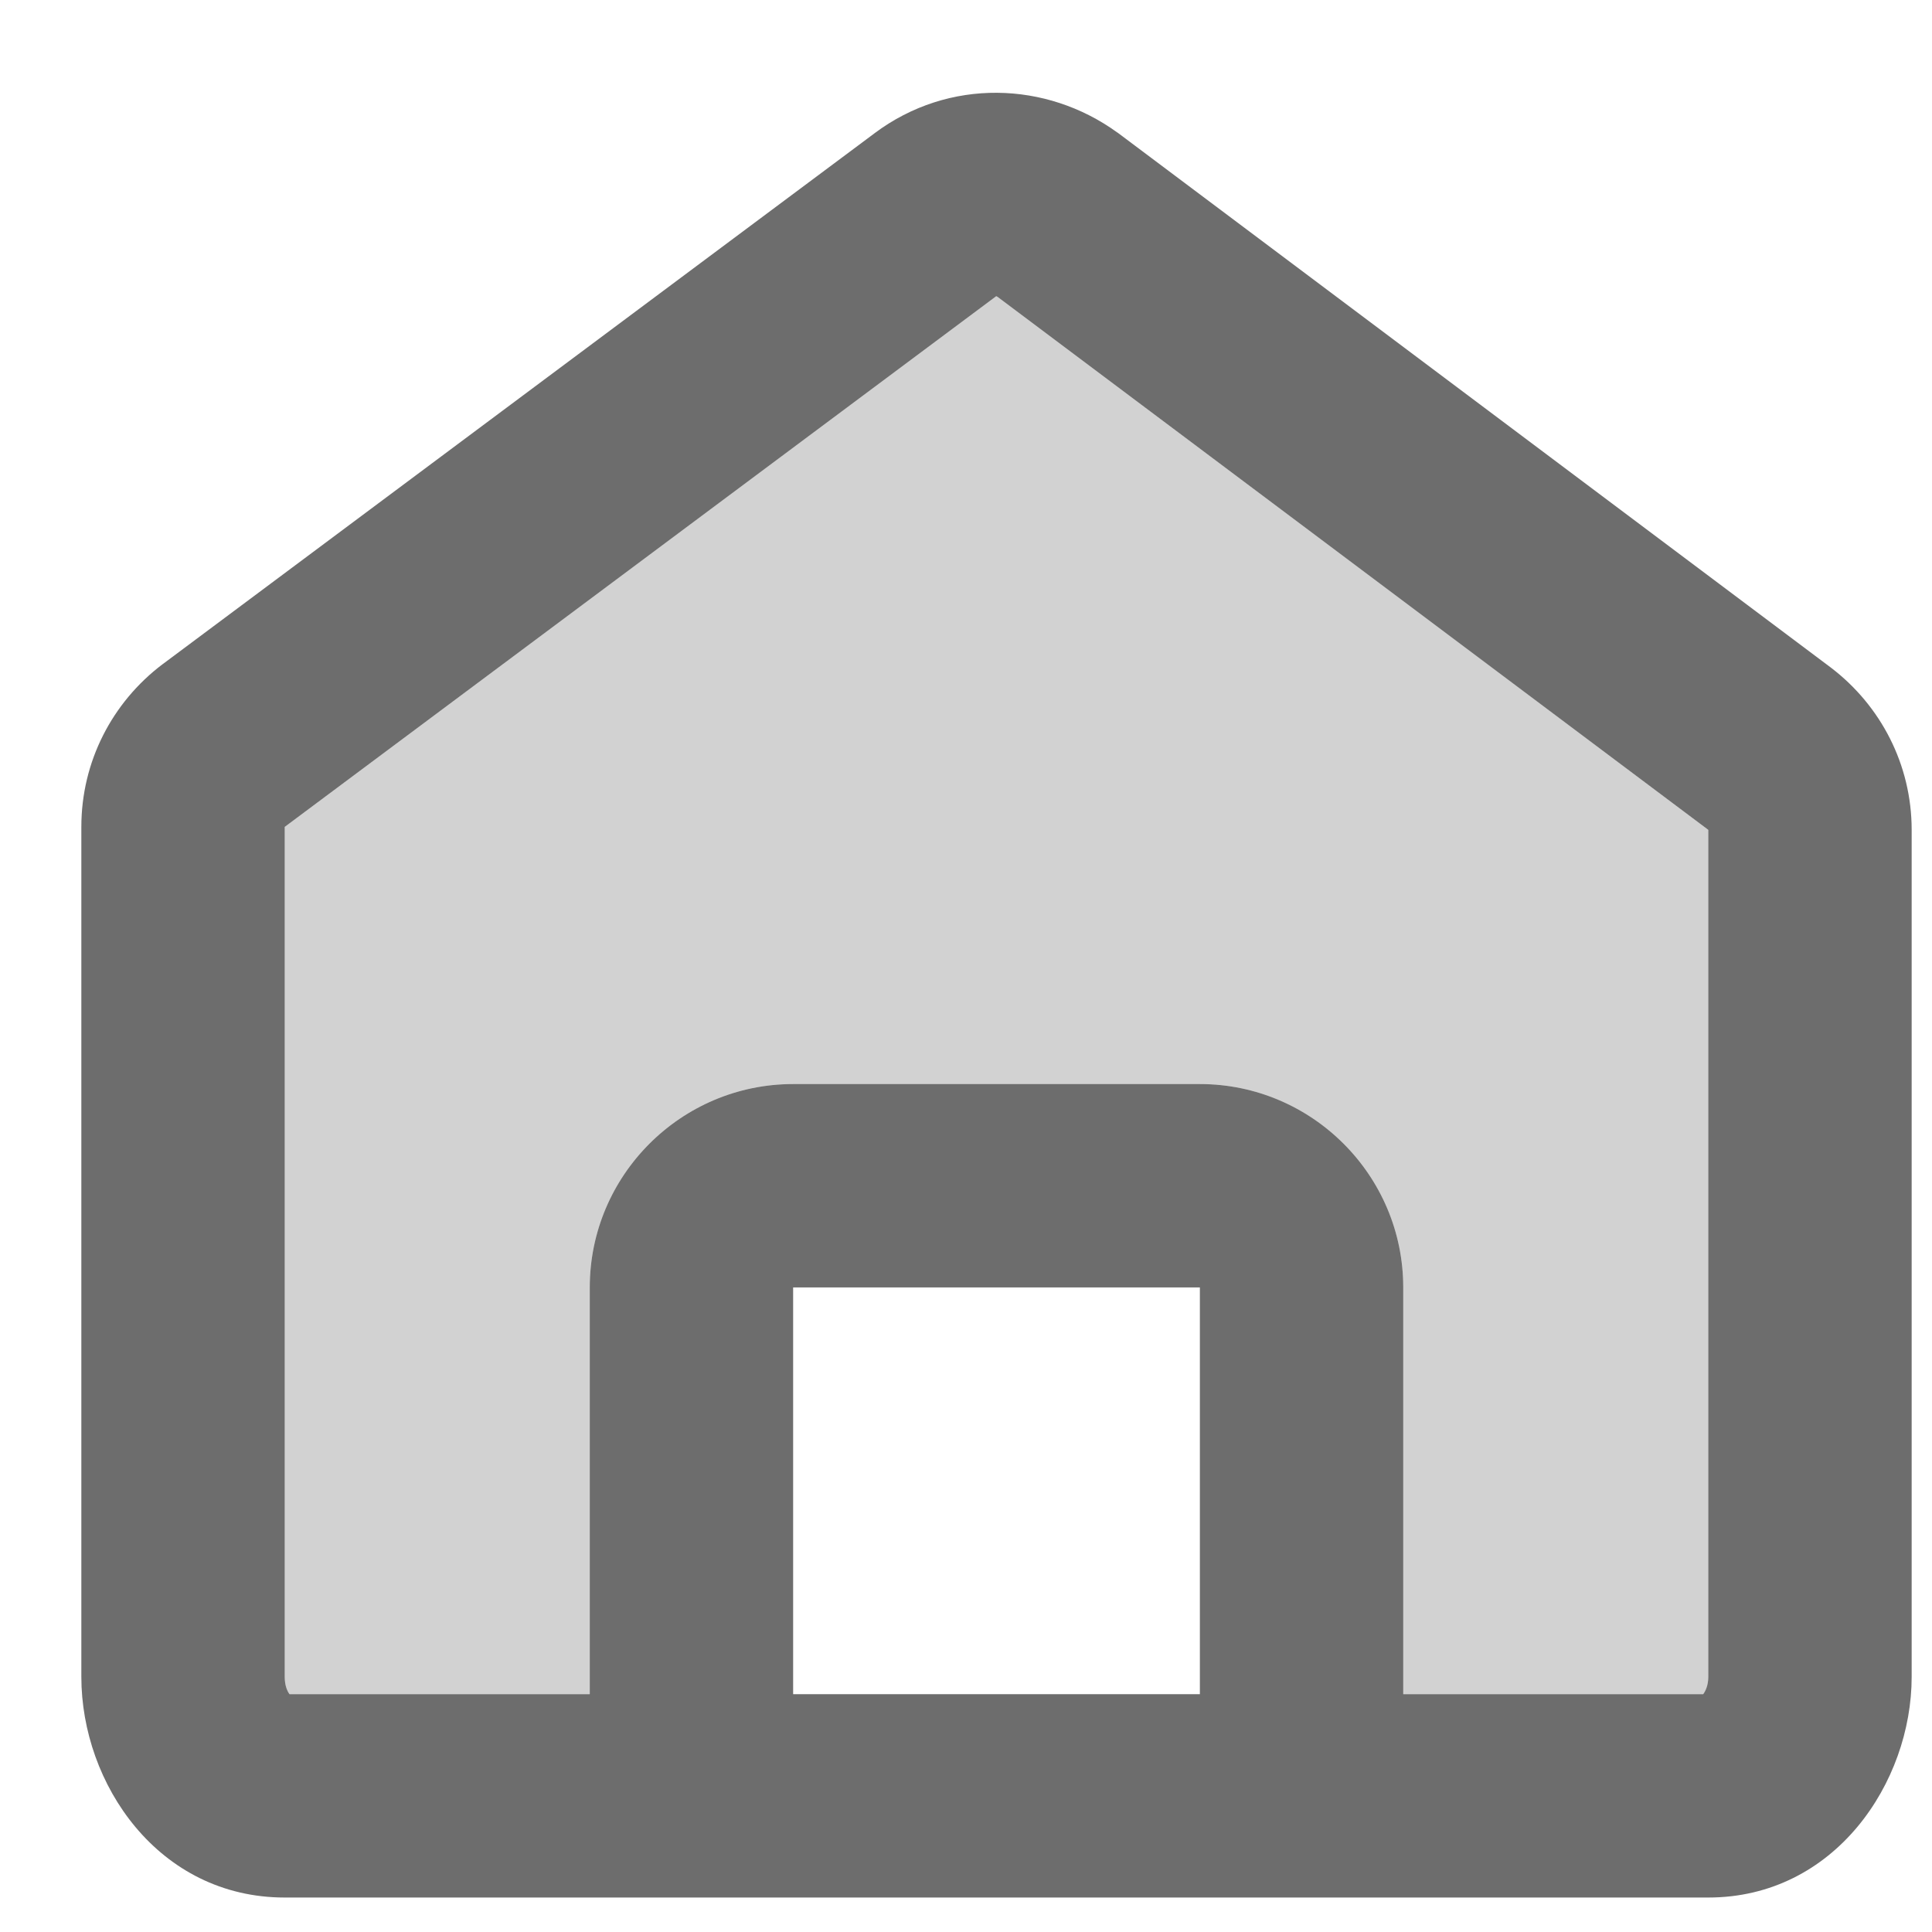
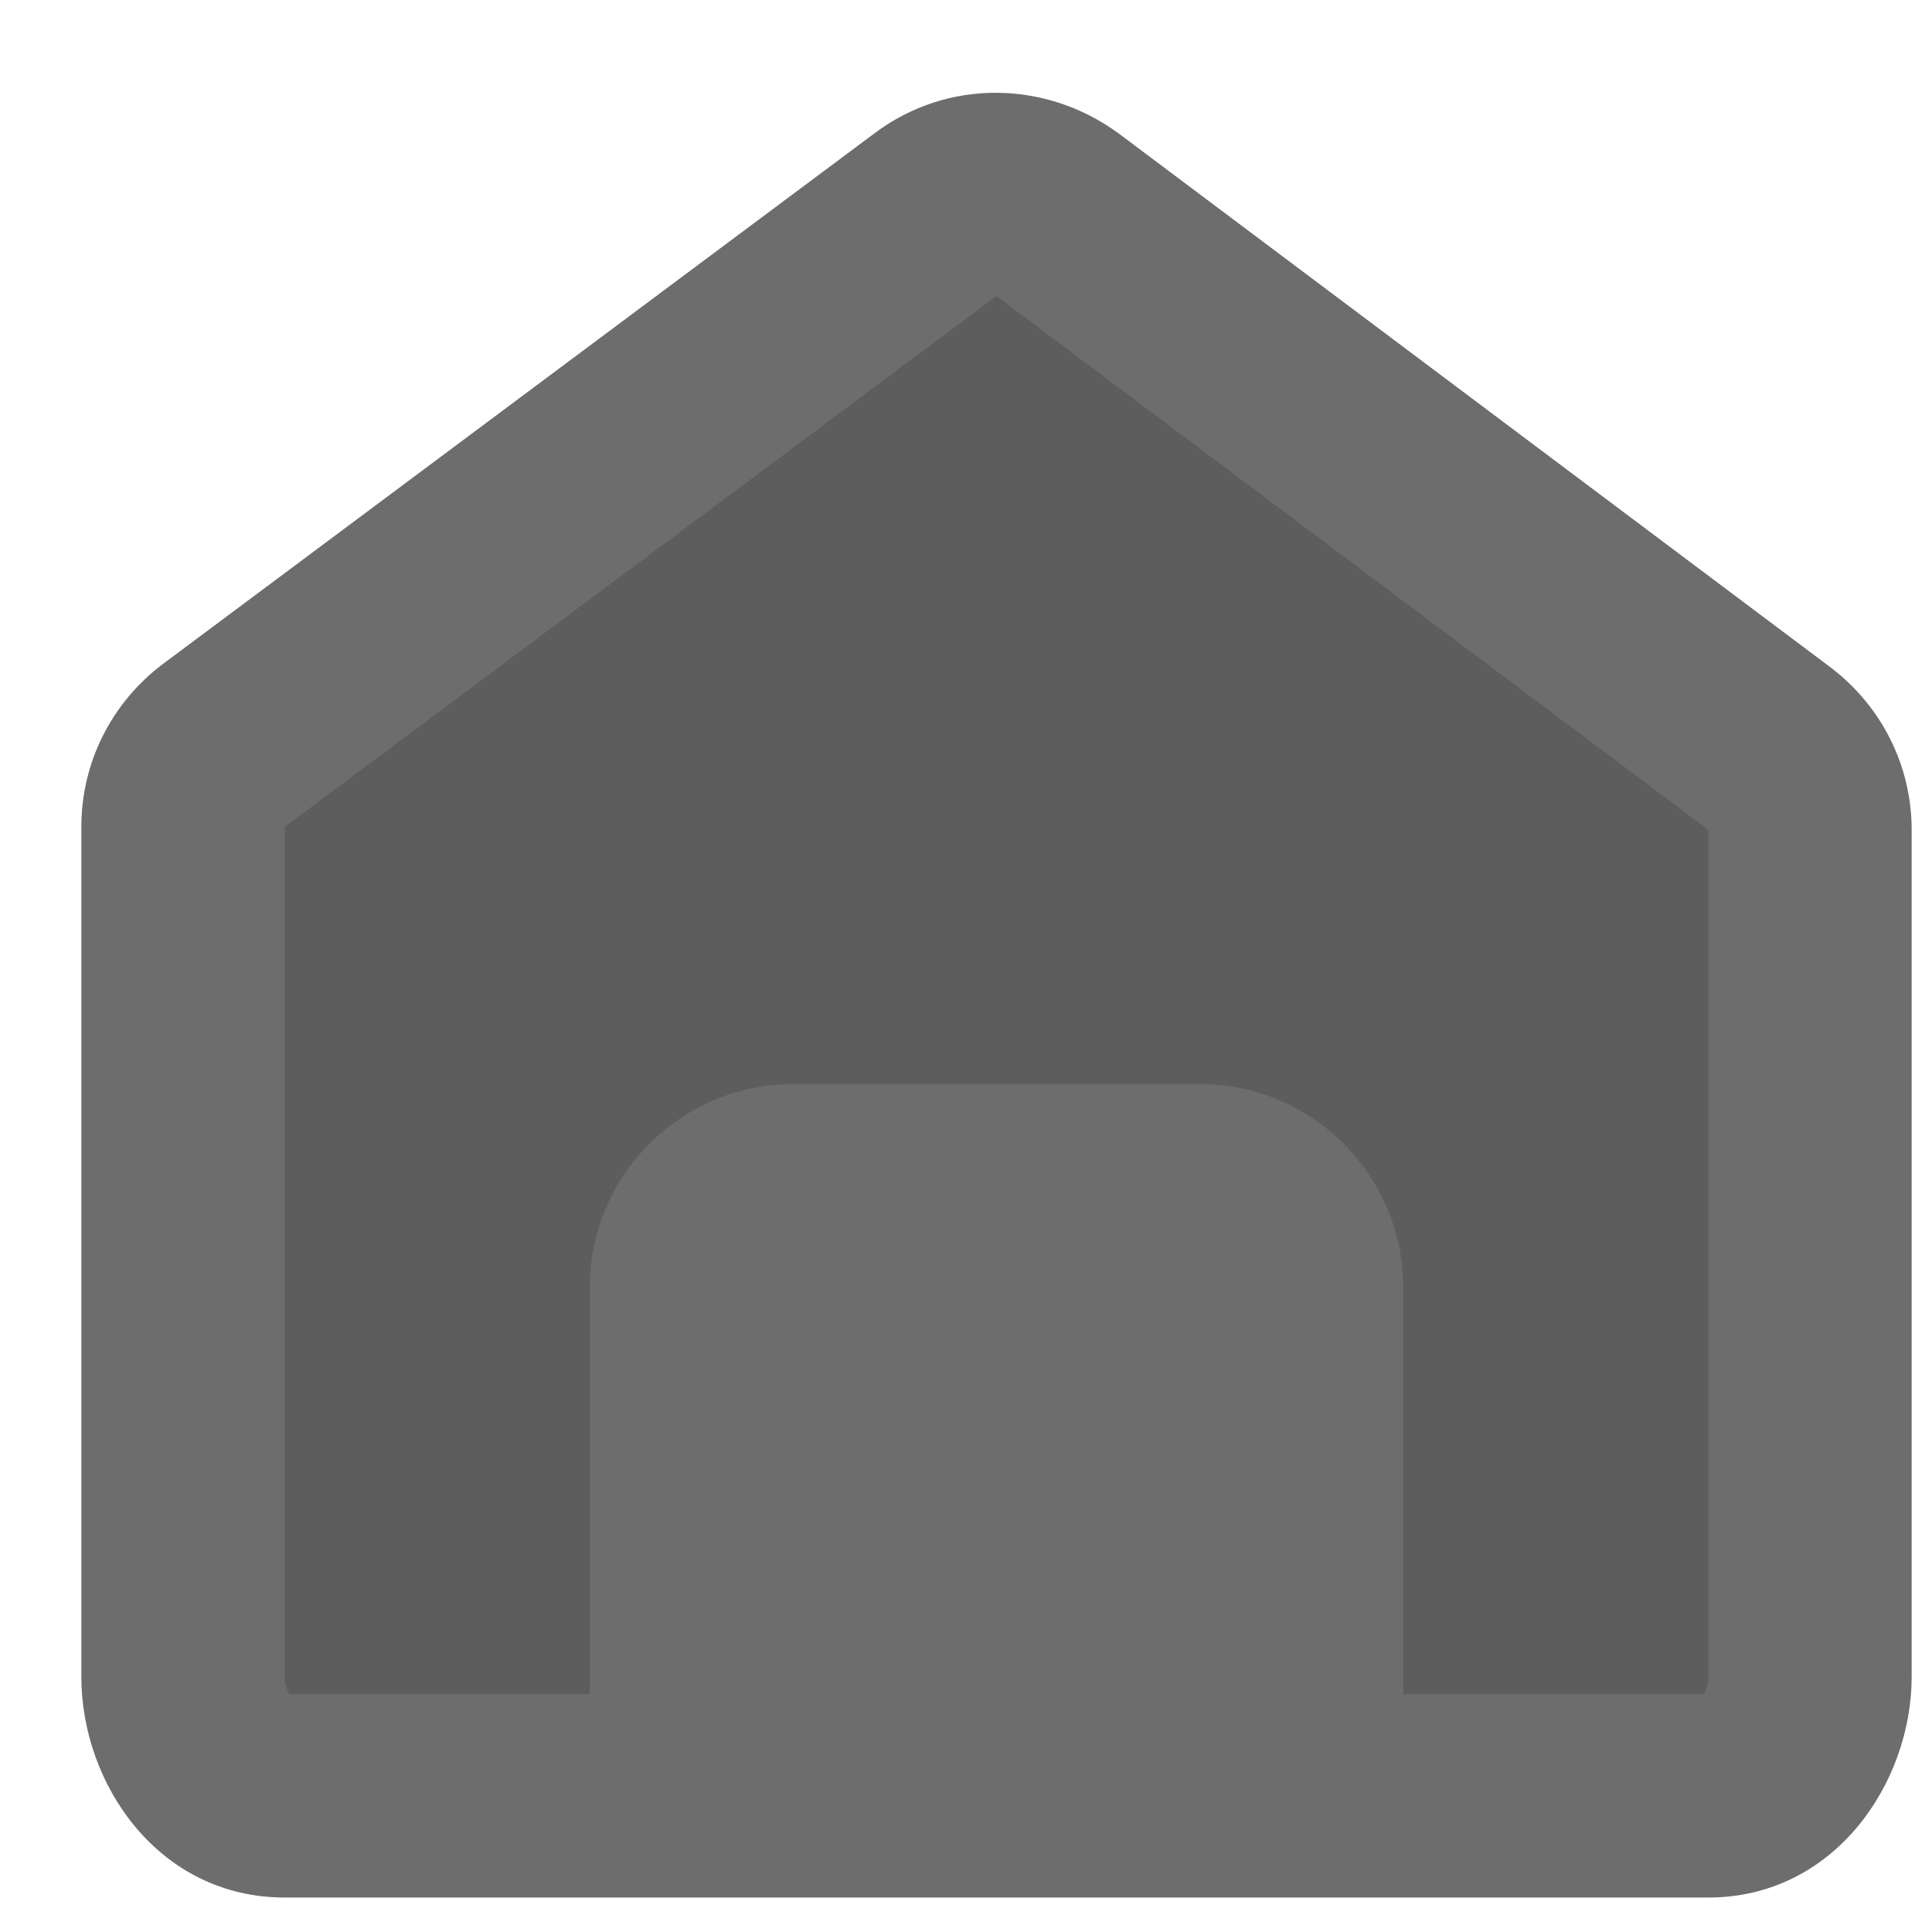
<svg xmlns="http://www.w3.org/2000/svg" width="19" height="19" viewBox="0 0 19 19" fill="none">
  <g id="Frame 26086170">
    <g id="Group 26086154">
      <g id="Group 26086153">
-         <path id="Vector (Stroke)" fill-rule="evenodd" clip-rule="evenodd" d="M9.811 2.92C9.805 2.916 9.8 2.914 9.797 2.913L2.804 8.129C2.802 8.13 2.801 8.131 2.8 8.132V16.491C2.8 16.578 2.827 16.635 2.847 16.661H5.8V12.661C5.8 11.559 6.698 10.661 7.8 10.661H11.8C12.902 10.661 13.8 11.559 13.8 12.661V16.661H16.75C16.772 16.632 16.8 16.574 16.8 16.491V8.162C16.799 8.161 16.798 8.16 16.796 8.158L9.811 2.92ZM16.8 18.661C18.045 18.661 18.8 17.529 18.8 16.491V8.161C18.8 7.519 18.495 6.938 18.005 6.565L10.993 1.306L10.985 1.301C10.291 0.799 9.331 0.764 8.601 1.31C8.601 1.311 8.6 1.311 8.6 1.311L1.602 6.53L1.595 6.535C1.104 6.908 0.8 7.489 0.8 8.131V16.491C0.8 17.544 1.559 18.661 2.8 18.661H16.8ZM11.8 16.661V12.661H7.8V16.661H11.8Z" fill="#6D6D6D" />
-         <path id="Vector (Stroke)_2" fill-rule="evenodd" clip-rule="evenodd" d="M9.811 2.92C9.805 2.916 9.8 2.914 9.797 2.913L2.804 8.129C2.802 8.13 2.8 8.132 2.8 8.132V16.491C2.8 16.578 2.827 16.635 2.847 16.661H5.8V12.661C5.8 11.559 6.698 10.661 7.8 10.661H11.8C12.902 10.661 13.8 11.559 13.8 12.661V16.661H16.75C16.772 16.632 16.8 16.574 16.8 16.491V8.162C16.8 8.162 16.798 8.16 16.796 8.158L9.811 2.92Z" fill="#222222" fill-opacity="0.2" />
+         <path id="Vector (Stroke)" fillRule="evenodd" clipRule="evenodd" d="M9.811 2.92C9.805 2.916 9.8 2.914 9.797 2.913L2.804 8.129C2.802 8.13 2.801 8.131 2.8 8.132V16.491C2.8 16.578 2.827 16.635 2.847 16.661H5.8V12.661C5.8 11.559 6.698 10.661 7.8 10.661H11.8C12.902 10.661 13.8 11.559 13.8 12.661V16.661H16.75C16.772 16.632 16.8 16.574 16.8 16.491V8.162C16.799 8.161 16.798 8.16 16.796 8.158L9.811 2.92ZM16.8 18.661C18.045 18.661 18.8 17.529 18.8 16.491V8.161C18.8 7.519 18.495 6.938 18.005 6.565L10.993 1.306L10.985 1.301C10.291 0.799 9.331 0.764 8.601 1.31C8.601 1.311 8.6 1.311 8.6 1.311L1.602 6.53L1.595 6.535C1.104 6.908 0.8 7.489 0.8 8.131V16.491C0.8 17.544 1.559 18.661 2.8 18.661H16.8ZM11.8 16.661V12.661H7.8V16.661H11.8Z" fill="#6D6D6D" />
+         <path id="Vector (Stroke)_2" fillRule="evenodd" clipRule="evenodd" d="M9.811 2.92C9.805 2.916 9.8 2.914 9.797 2.913L2.804 8.129C2.802 8.13 2.8 8.132 2.8 8.132V16.491C2.8 16.578 2.827 16.635 2.847 16.661H5.8V12.661C5.8 11.559 6.698 10.661 7.8 10.661H11.8C12.902 10.661 13.8 11.559 13.8 12.661V16.661H16.75C16.772 16.632 16.8 16.574 16.8 16.491V8.162C16.8 8.162 16.798 8.16 16.796 8.158L9.811 2.92Z" fill="#222222" fill-opacity="0.2" />
      </g>
    </g>
  </g>
</svg>
